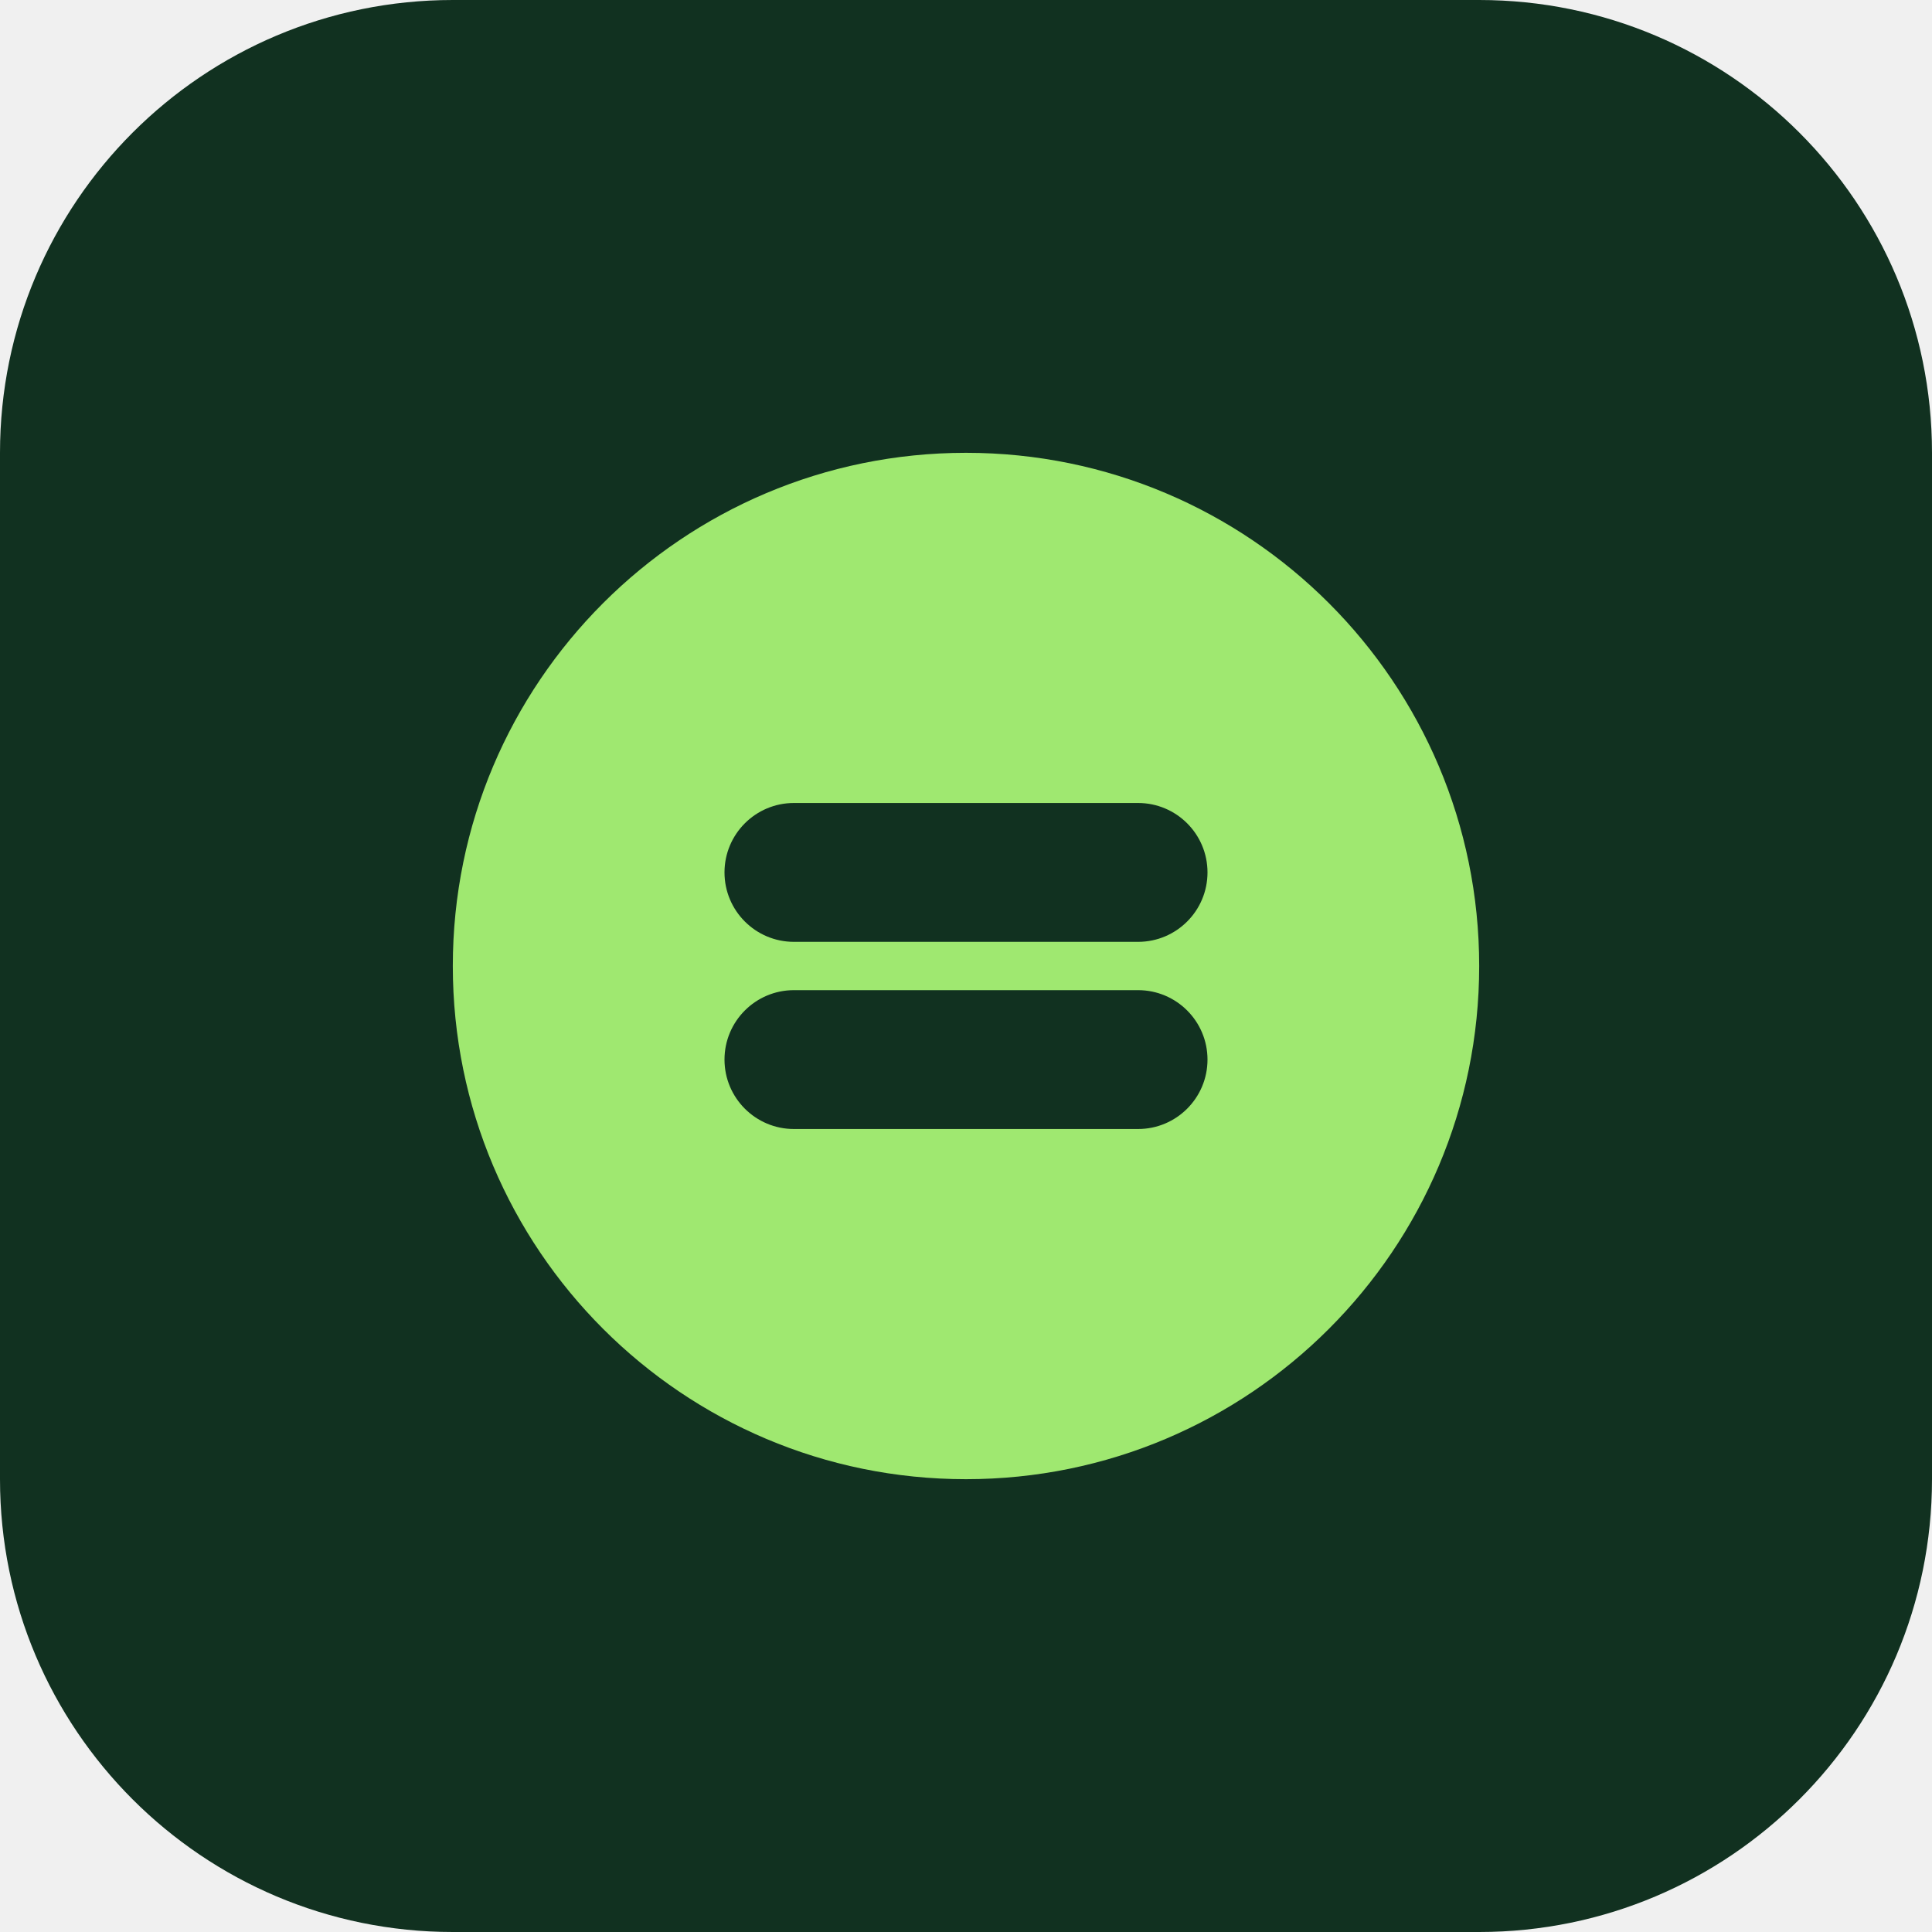
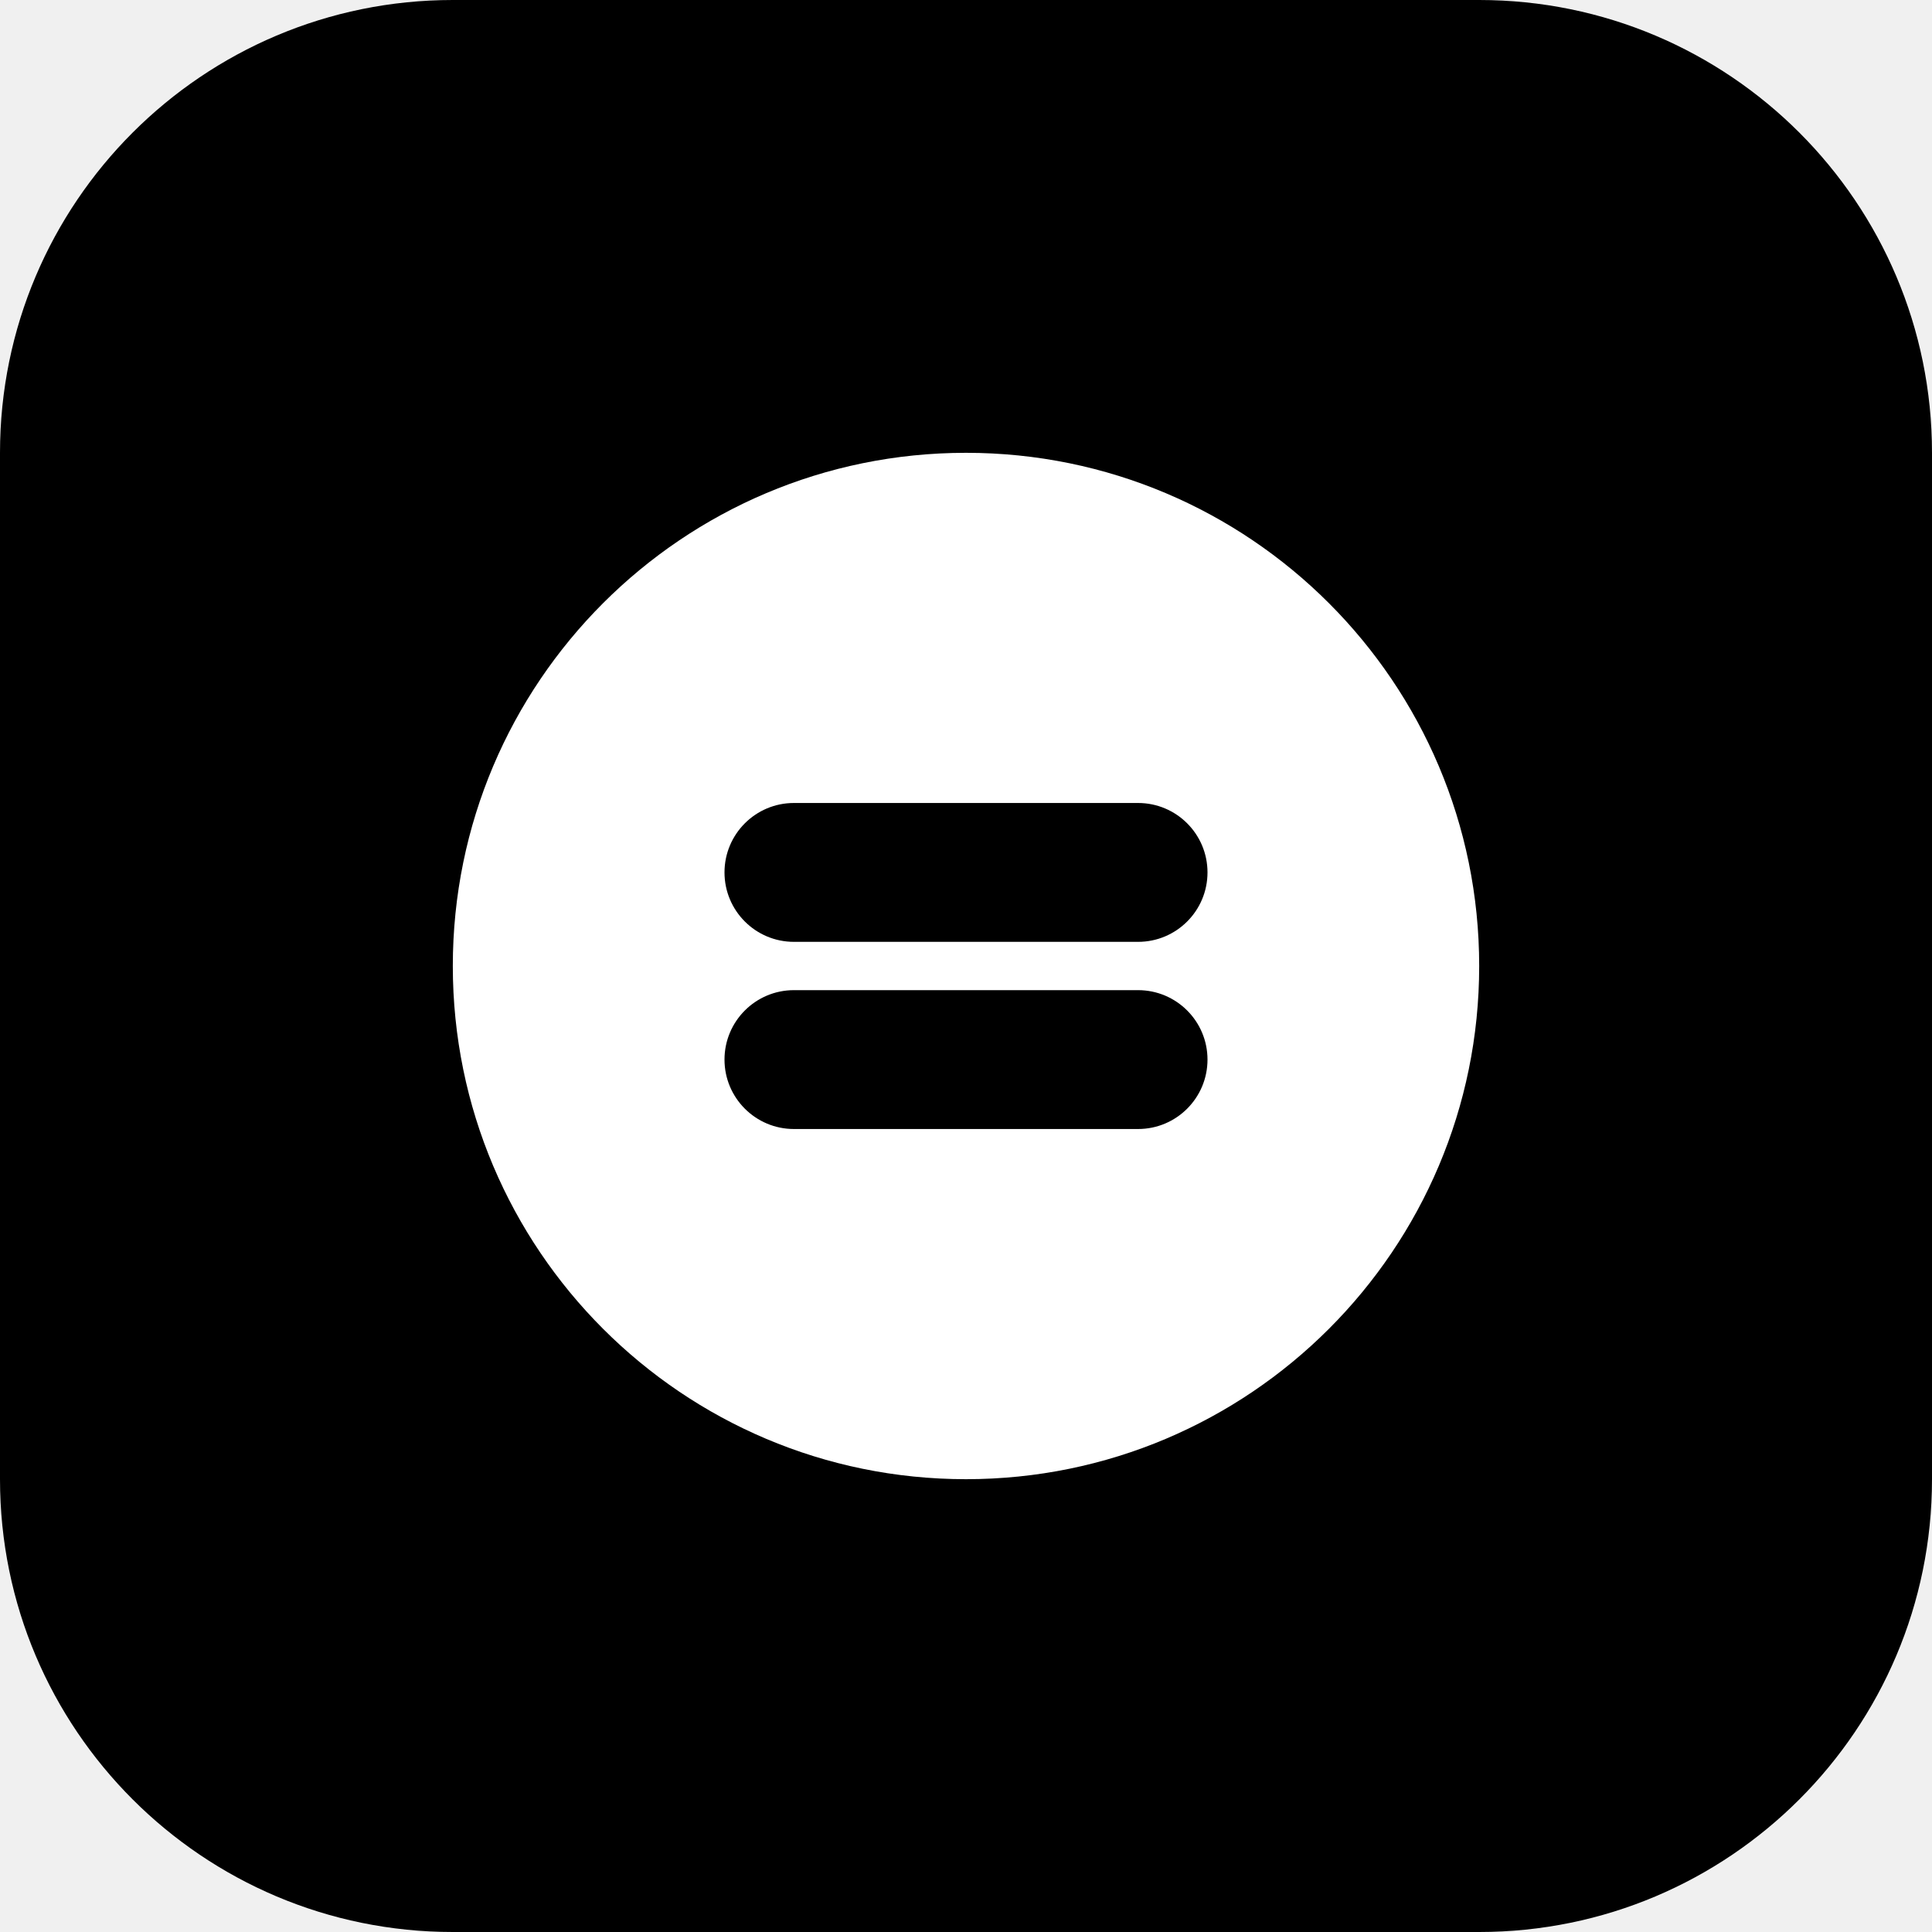
<svg xmlns="http://www.w3.org/2000/svg" width="512" height="512" viewBox="0 0 64 64">
-   <rect width="64" height="64" rx="15" fill="#113120" />
-   <circle cx="32" cy="32" r="17" fill="#9FE870" />
-   <rect x="24" y="26.6" width="16" height="4.6" rx="2.3" fill="#113120" />
-   <rect x="24" y="32.8" width="16" height="4.6" rx="2.3" fill="#113120" />
+   <rect width="64" height="64" rx="15" fill="#000000" />
+   <circle cx="32" cy="32" r="17" fill="#FFFFFF" />
+   <rect x="24" y="26.6" width="16" height="4.6" rx="2.3" fill="#000000" />
+   <rect x="24" y="32.8" width="16" height="4.6" rx="2.3" fill="#000000" />
</svg>
